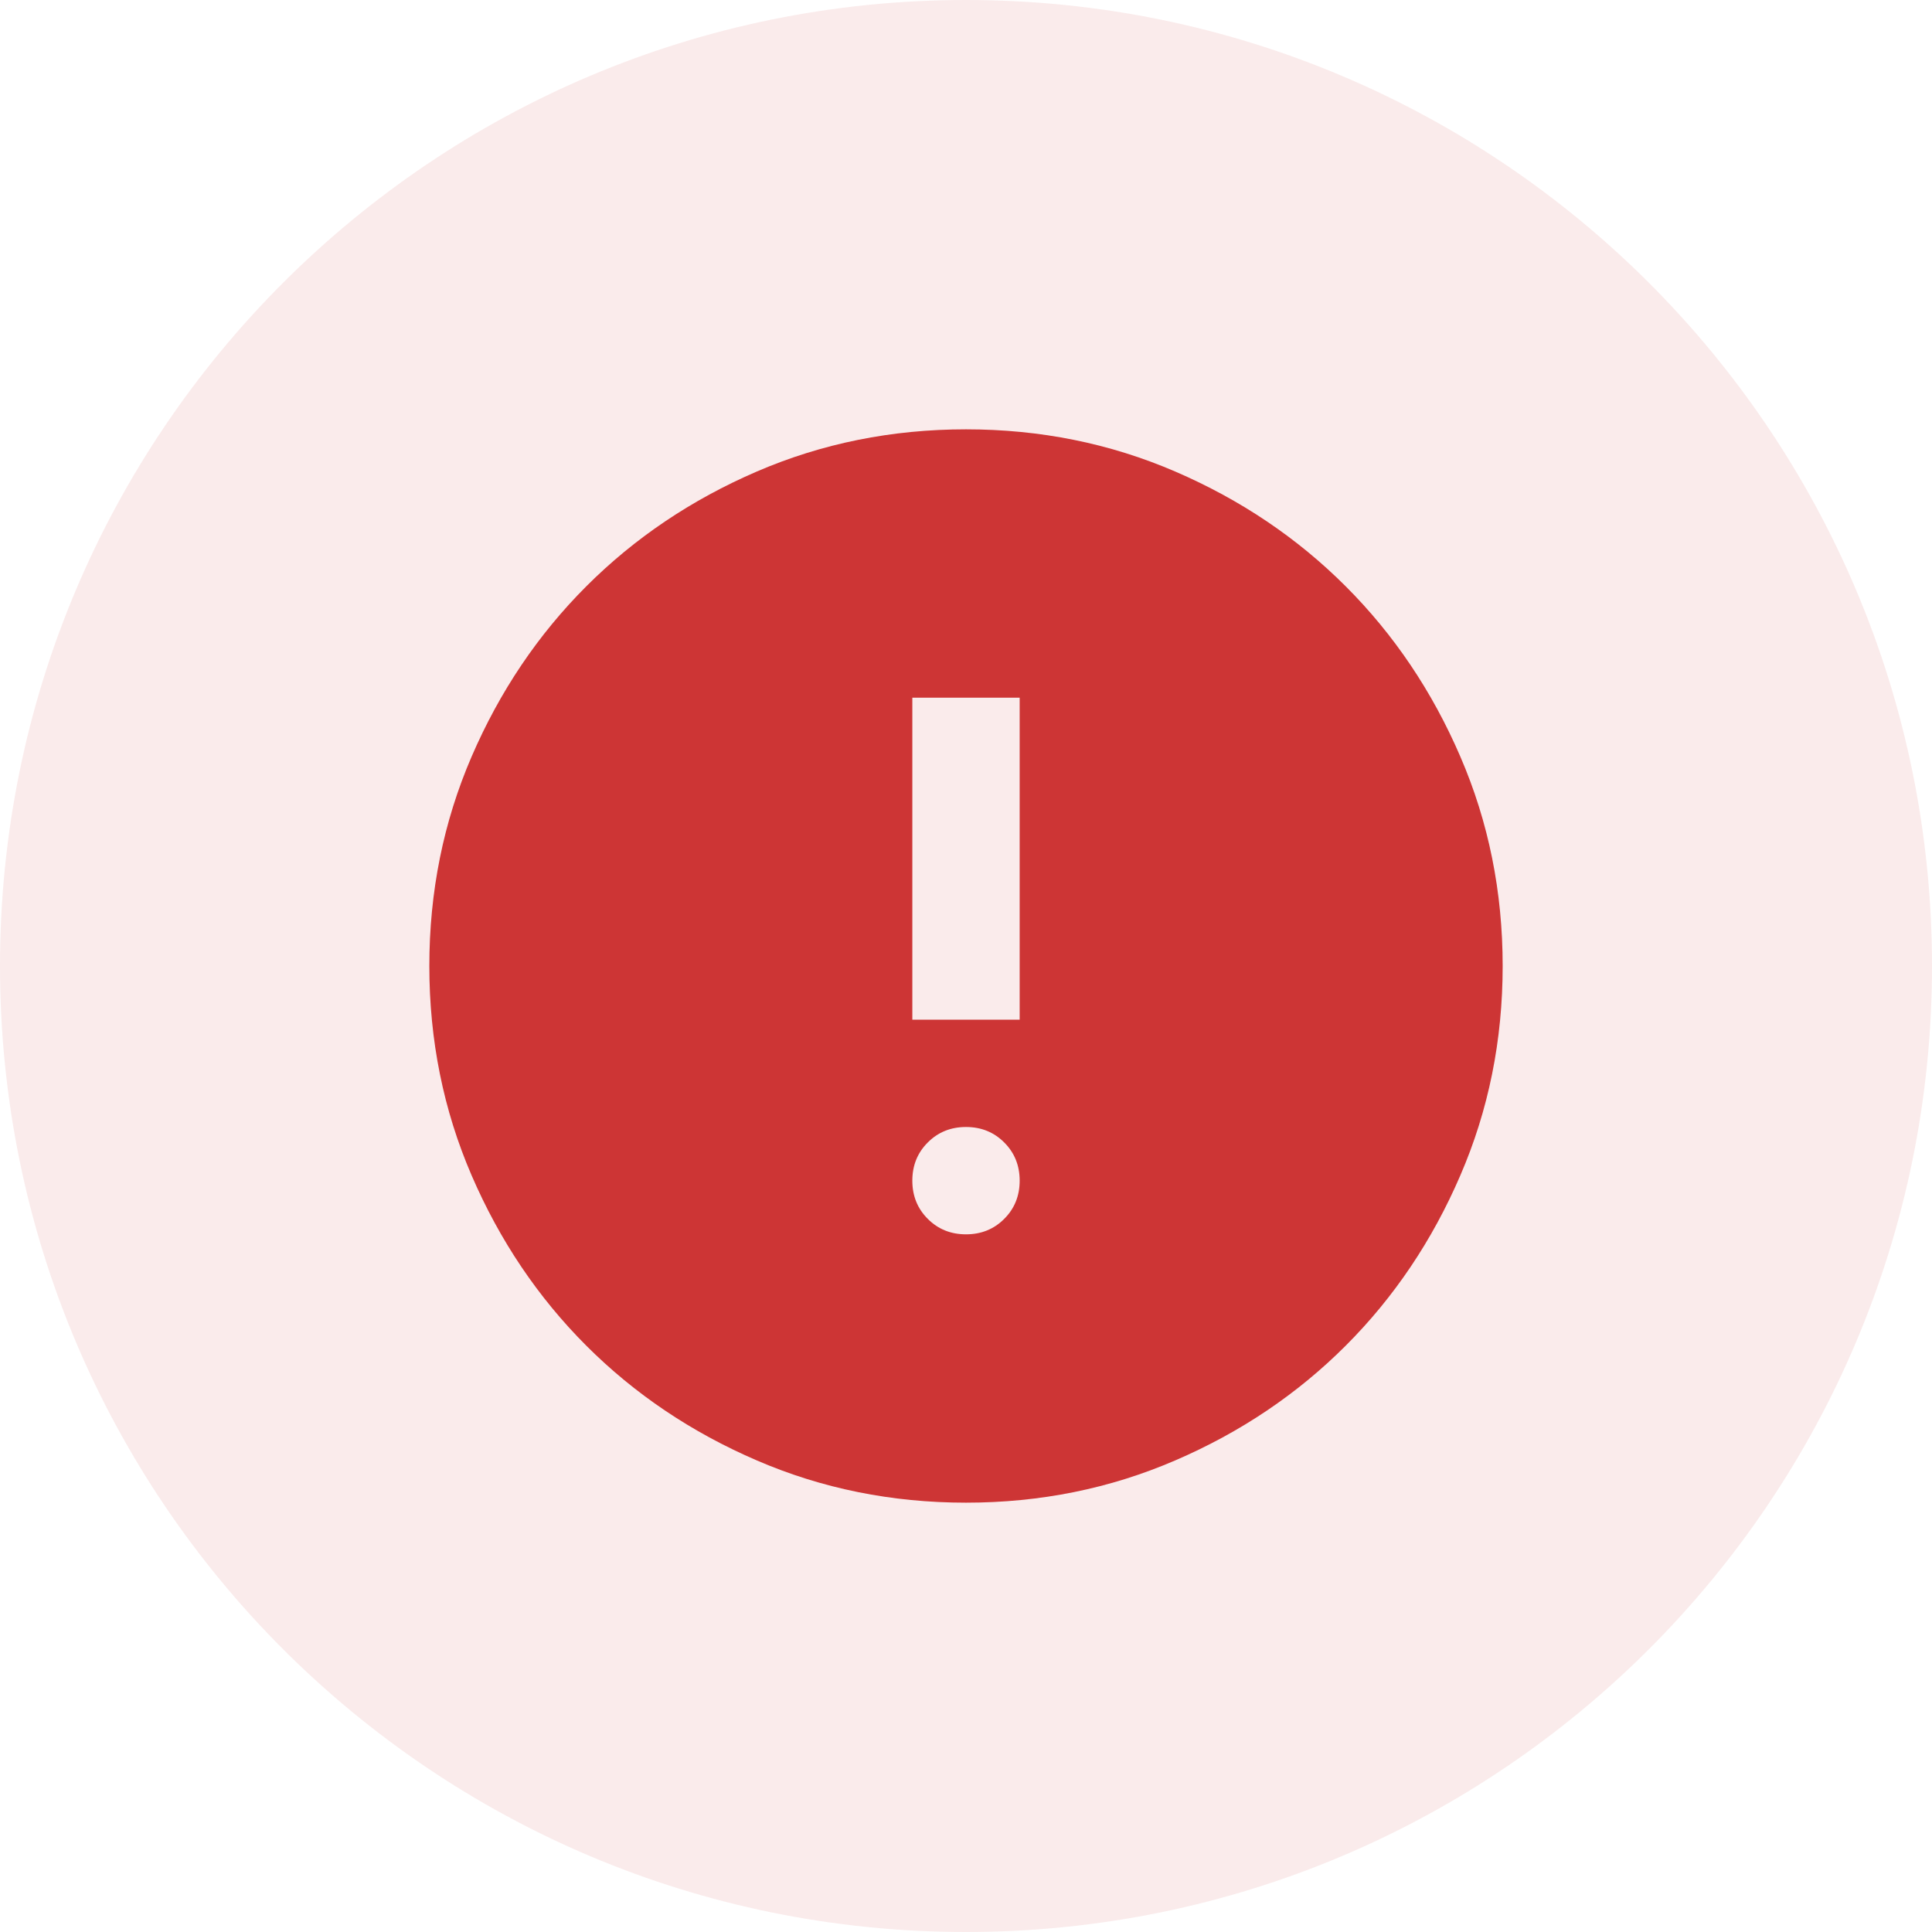
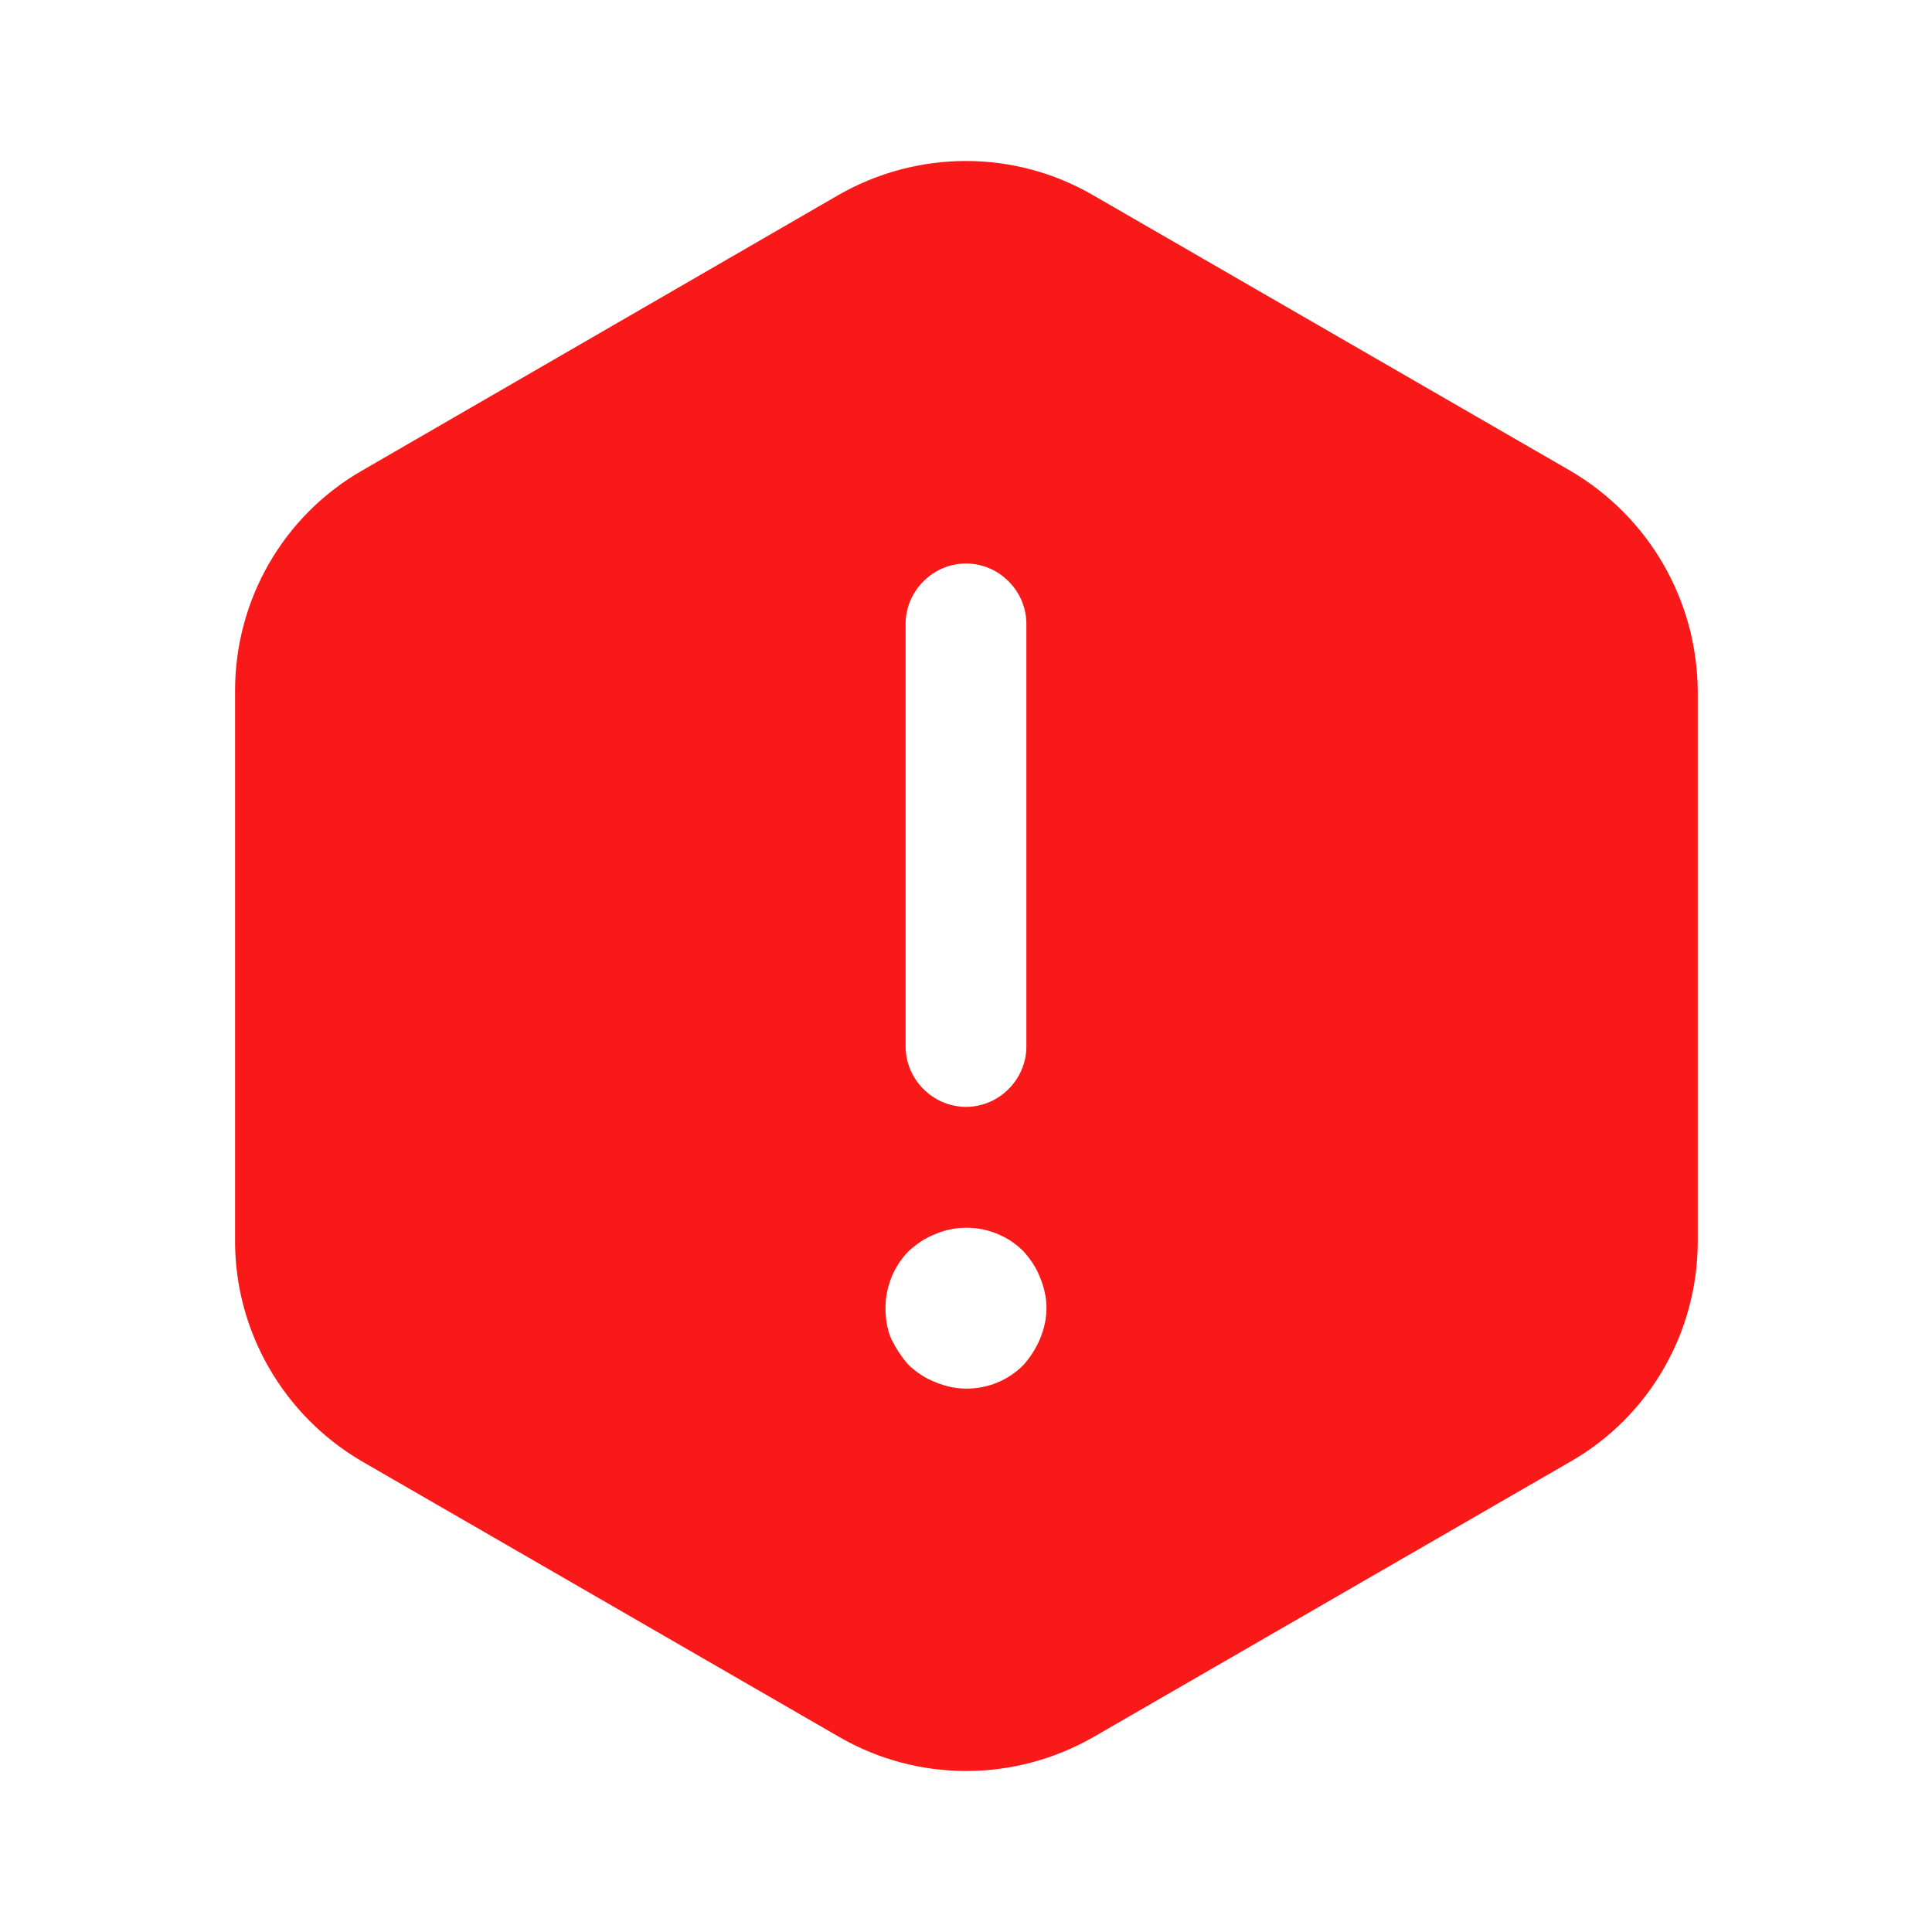
- <svg xmlns="http://www.w3.org/2000/svg" width="36" height="36" viewBox="0 0 36 36" fill="none">
-   <rect width="36" height="36" rx="18" fill="#FAEBEB" />
-   <path d="M18 23C18.283 23 18.521 22.904 18.712 22.712C18.904 22.521 19 22.283 19 22C19 21.717 18.904 21.479 18.712 21.288C18.521 21.096 18.283 21 18 21C17.717 21 17.479 21.096 17.288 21.288C17.096 21.479 17 21.717 17 22C17 22.283 17.096 22.521 17.288 22.712C17.479 22.904 17.717 23 18 23ZM17 19H19V13H17V19ZM18 28C16.617 28 15.317 27.738 14.1 27.212C12.883 26.688 11.825 25.975 10.925 25.075C10.025 24.175 9.312 23.117 8.787 21.9C8.262 20.683 8 19.383 8 18C8 16.617 8.262 15.317 8.787 14.1C9.312 12.883 10.025 11.825 10.925 10.925C11.825 10.025 12.883 9.312 14.1 8.787C15.317 8.262 16.617 8 18 8C19.383 8 20.683 8.262 21.9 8.787C23.117 9.312 24.175 10.025 25.075 10.925C25.975 11.825 26.688 12.883 27.212 14.1C27.738 15.317 28 16.617 28 18C28 19.383 27.738 20.683 27.212 21.9C26.688 23.117 25.975 24.175 25.075 25.075C24.175 25.975 23.117 26.688 21.9 27.212C20.683 27.738 19.383 28 18 28Z" fill="#CD3535" />
+ <svg xmlns="http://www.w3.org/2000/svg" width="24" height="24" viewBox="0 0 24 24" fill="none">
+   <path d="M19.51 5.85L13.57 2.42C12.6 1.86 11.4 1.86 10.42 2.42L4.49 5.85C3.52 6.41 2.92 7.45 2.92 8.58V15.42C2.92 16.54 3.52 17.58 4.49 18.15L10.43 21.58C11.4 22.14 12.6 22.14 13.58 21.58L19.52 18.15C20.49 17.59 21.09 16.55 21.09 15.42V8.58C21.08 7.45 20.48 6.42 19.51 5.85ZM11.25 7.75C11.25 7.34 11.59 7 12 7C12.41 7 12.75 7.34 12.75 7.75V13C12.75 13.41 12.41 13.75 12 13.75C11.59 13.75 11.25 13.41 11.25 13V7.75ZM12.92 16.63C12.87 16.75 12.8 16.86 12.71 16.96C12.52 17.15 12.27 17.25 12 17.25C11.87 17.25 11.74 17.22 11.62 17.17C11.49 17.12 11.39 17.05 11.29 16.96C11.2 16.86 11.13 16.75 11.07 16.63C11.02 16.51 11 16.38 11 16.25C11 15.99 11.1 15.73 11.29 15.54C11.39 15.45 11.49 15.38 11.62 15.33C11.99 15.17 12.43 15.26 12.71 15.54C12.8 15.64 12.87 15.74 12.92 15.87C12.97 15.99 13 16.12 13 16.25C13 16.38 12.97 16.51 12.92 16.63Z" fill="#FA1919" />
</svg>
